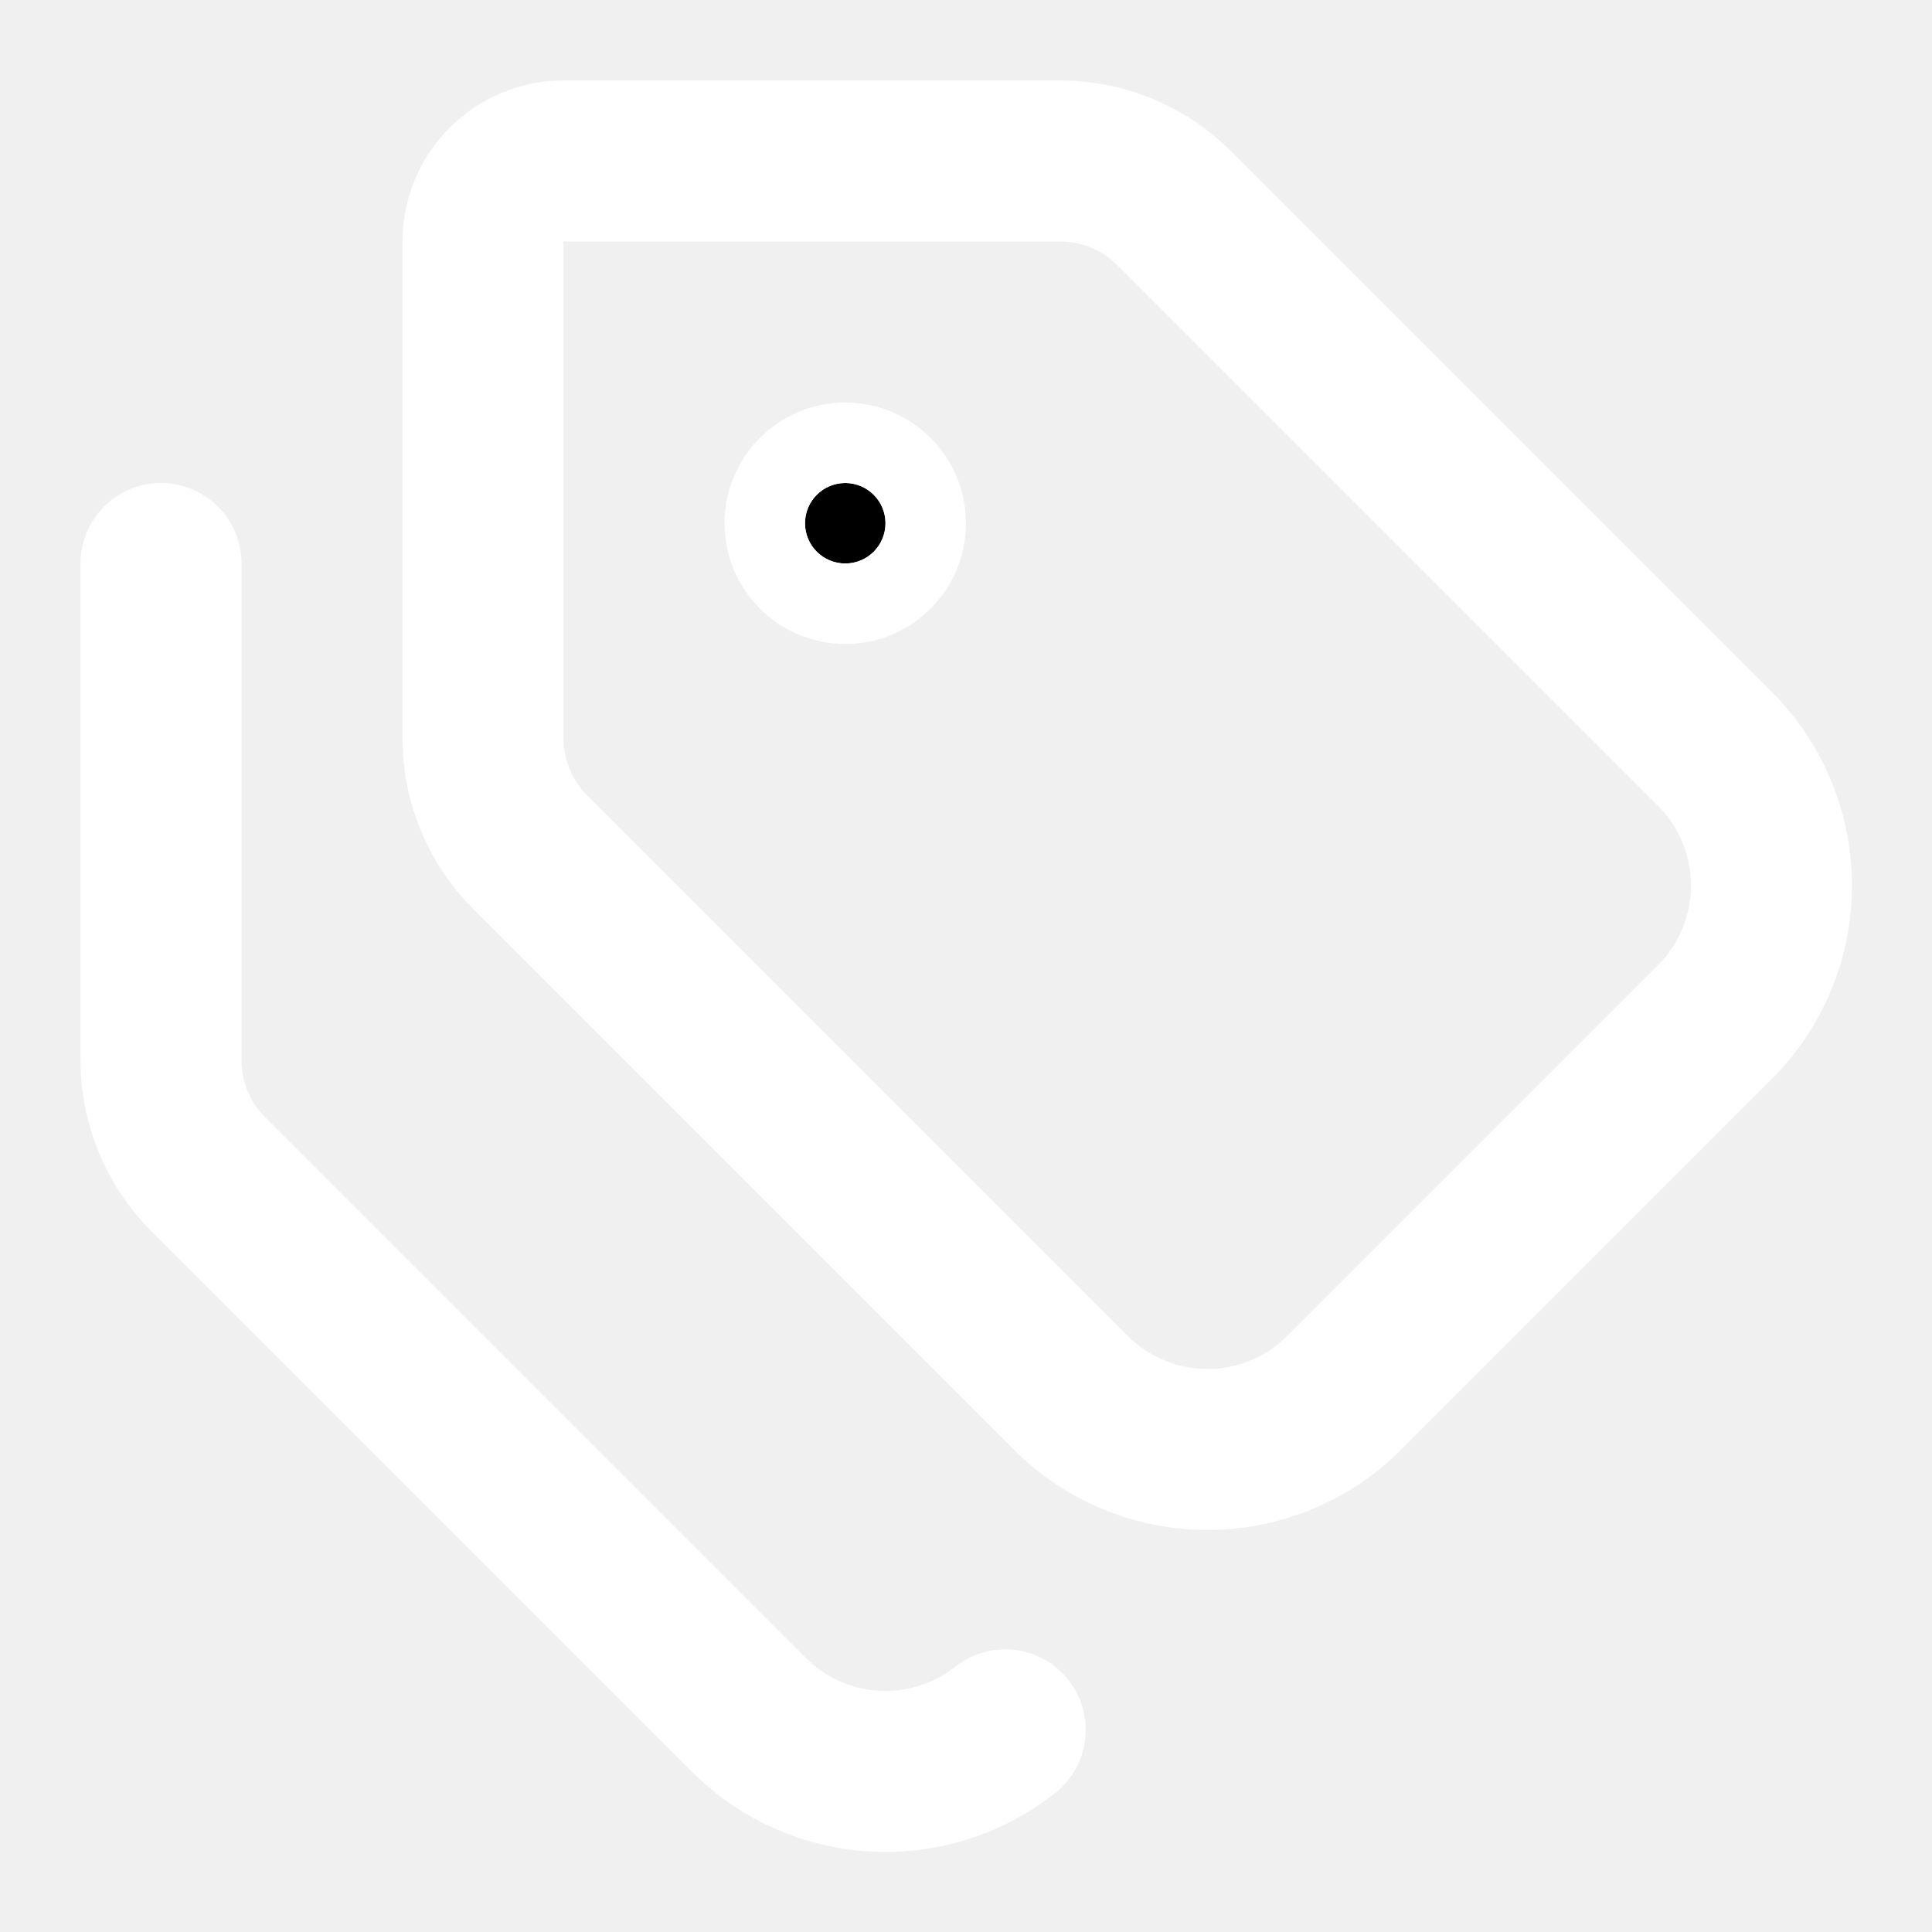
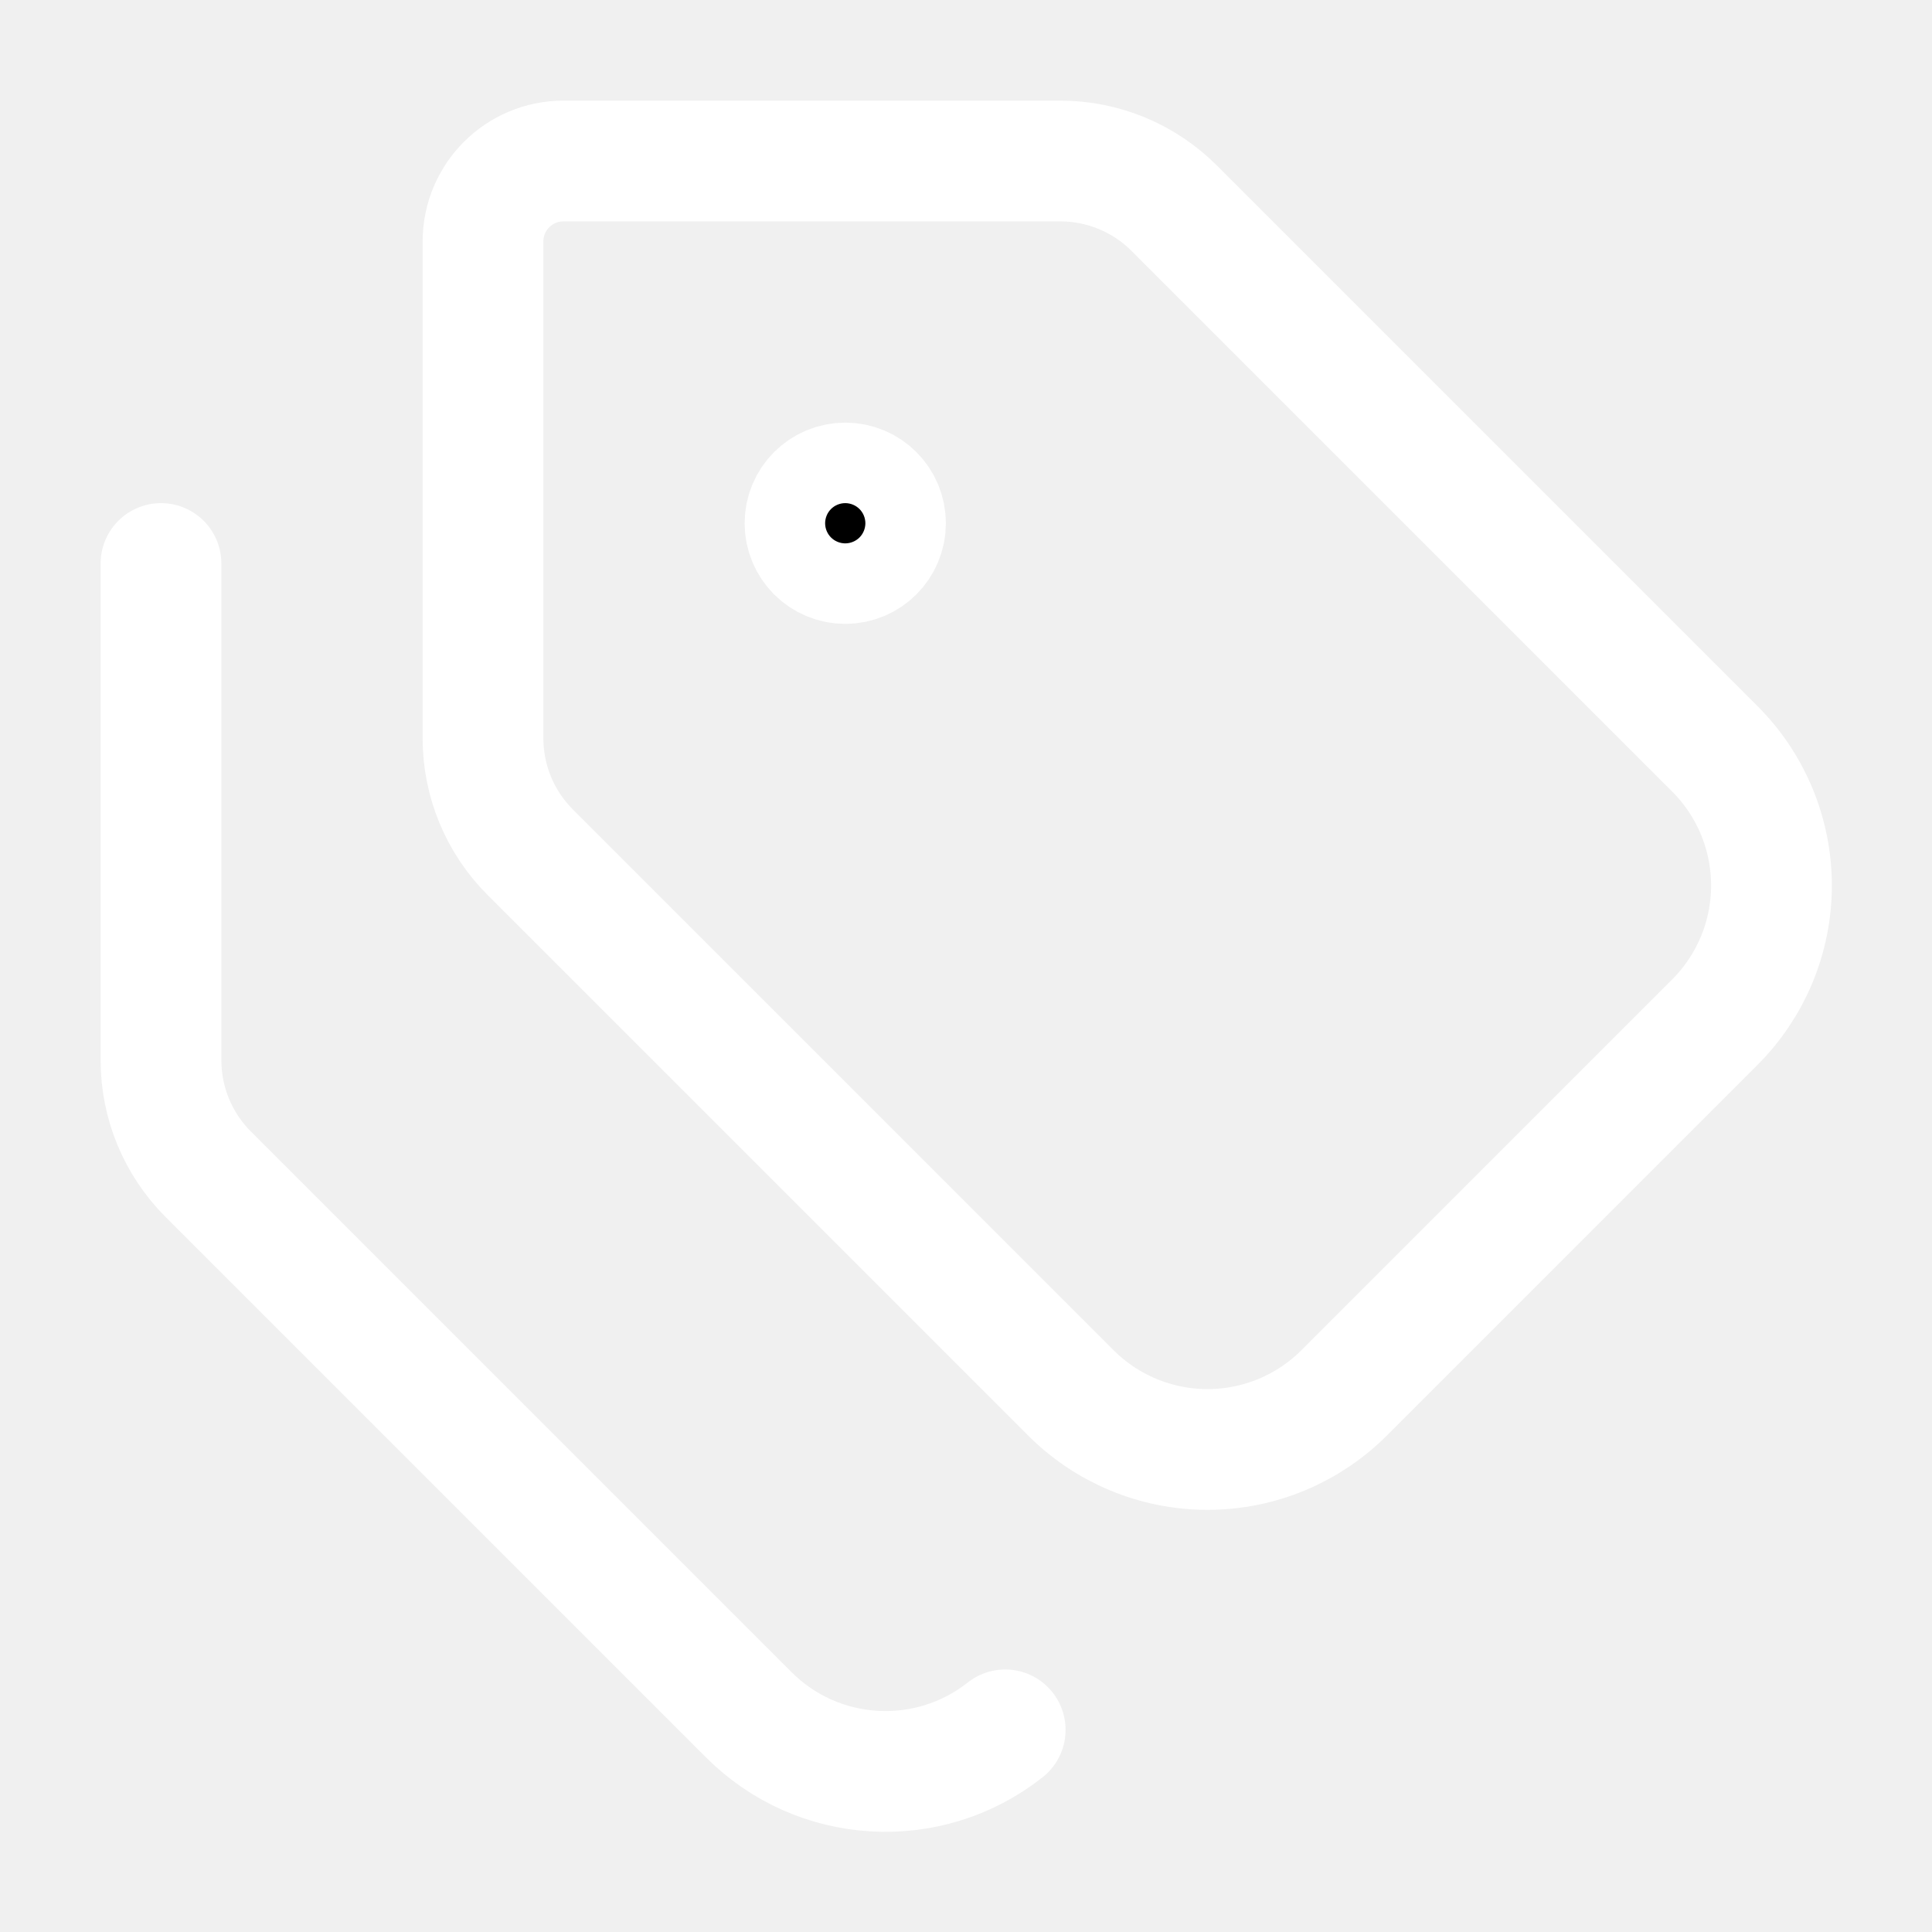
- <svg xmlns="http://www.w3.org/2000/svg" width="24" height="24" viewBox="0 0 24 24" fill="none" stroke="#ffffff" stroke-width="2" stroke-linecap="round" stroke-linejoin="round">
+ <svg xmlns="http://www.w3.org/2000/svg" width="24" height="24" viewBox="0 0 24 24" fill="none" stroke="#ffffff" stroke-width="1.5" stroke-linecap="round" stroke-linejoin="round">
  <path d="M13.172 2a2 2 0 0 1 1.414.586l6.71 6.71a2.4 2.4 0 0 1 0 3.408l-4.592 4.592a2.4 2.4 0 0 1-3.408 0l-6.71-6.71A2 2 0 0 1 6 9.172V3a1 1 0 0 1 1-1z" />
  <path d="M2 7v6.172a2 2 0 0 0 .586 1.414l6.71 6.71a2.4 2.4 0 0 0 3.191.193" />
  <circle cx="10.5" cy="6.5" r=".5" fill="currentColor" />
</svg>
